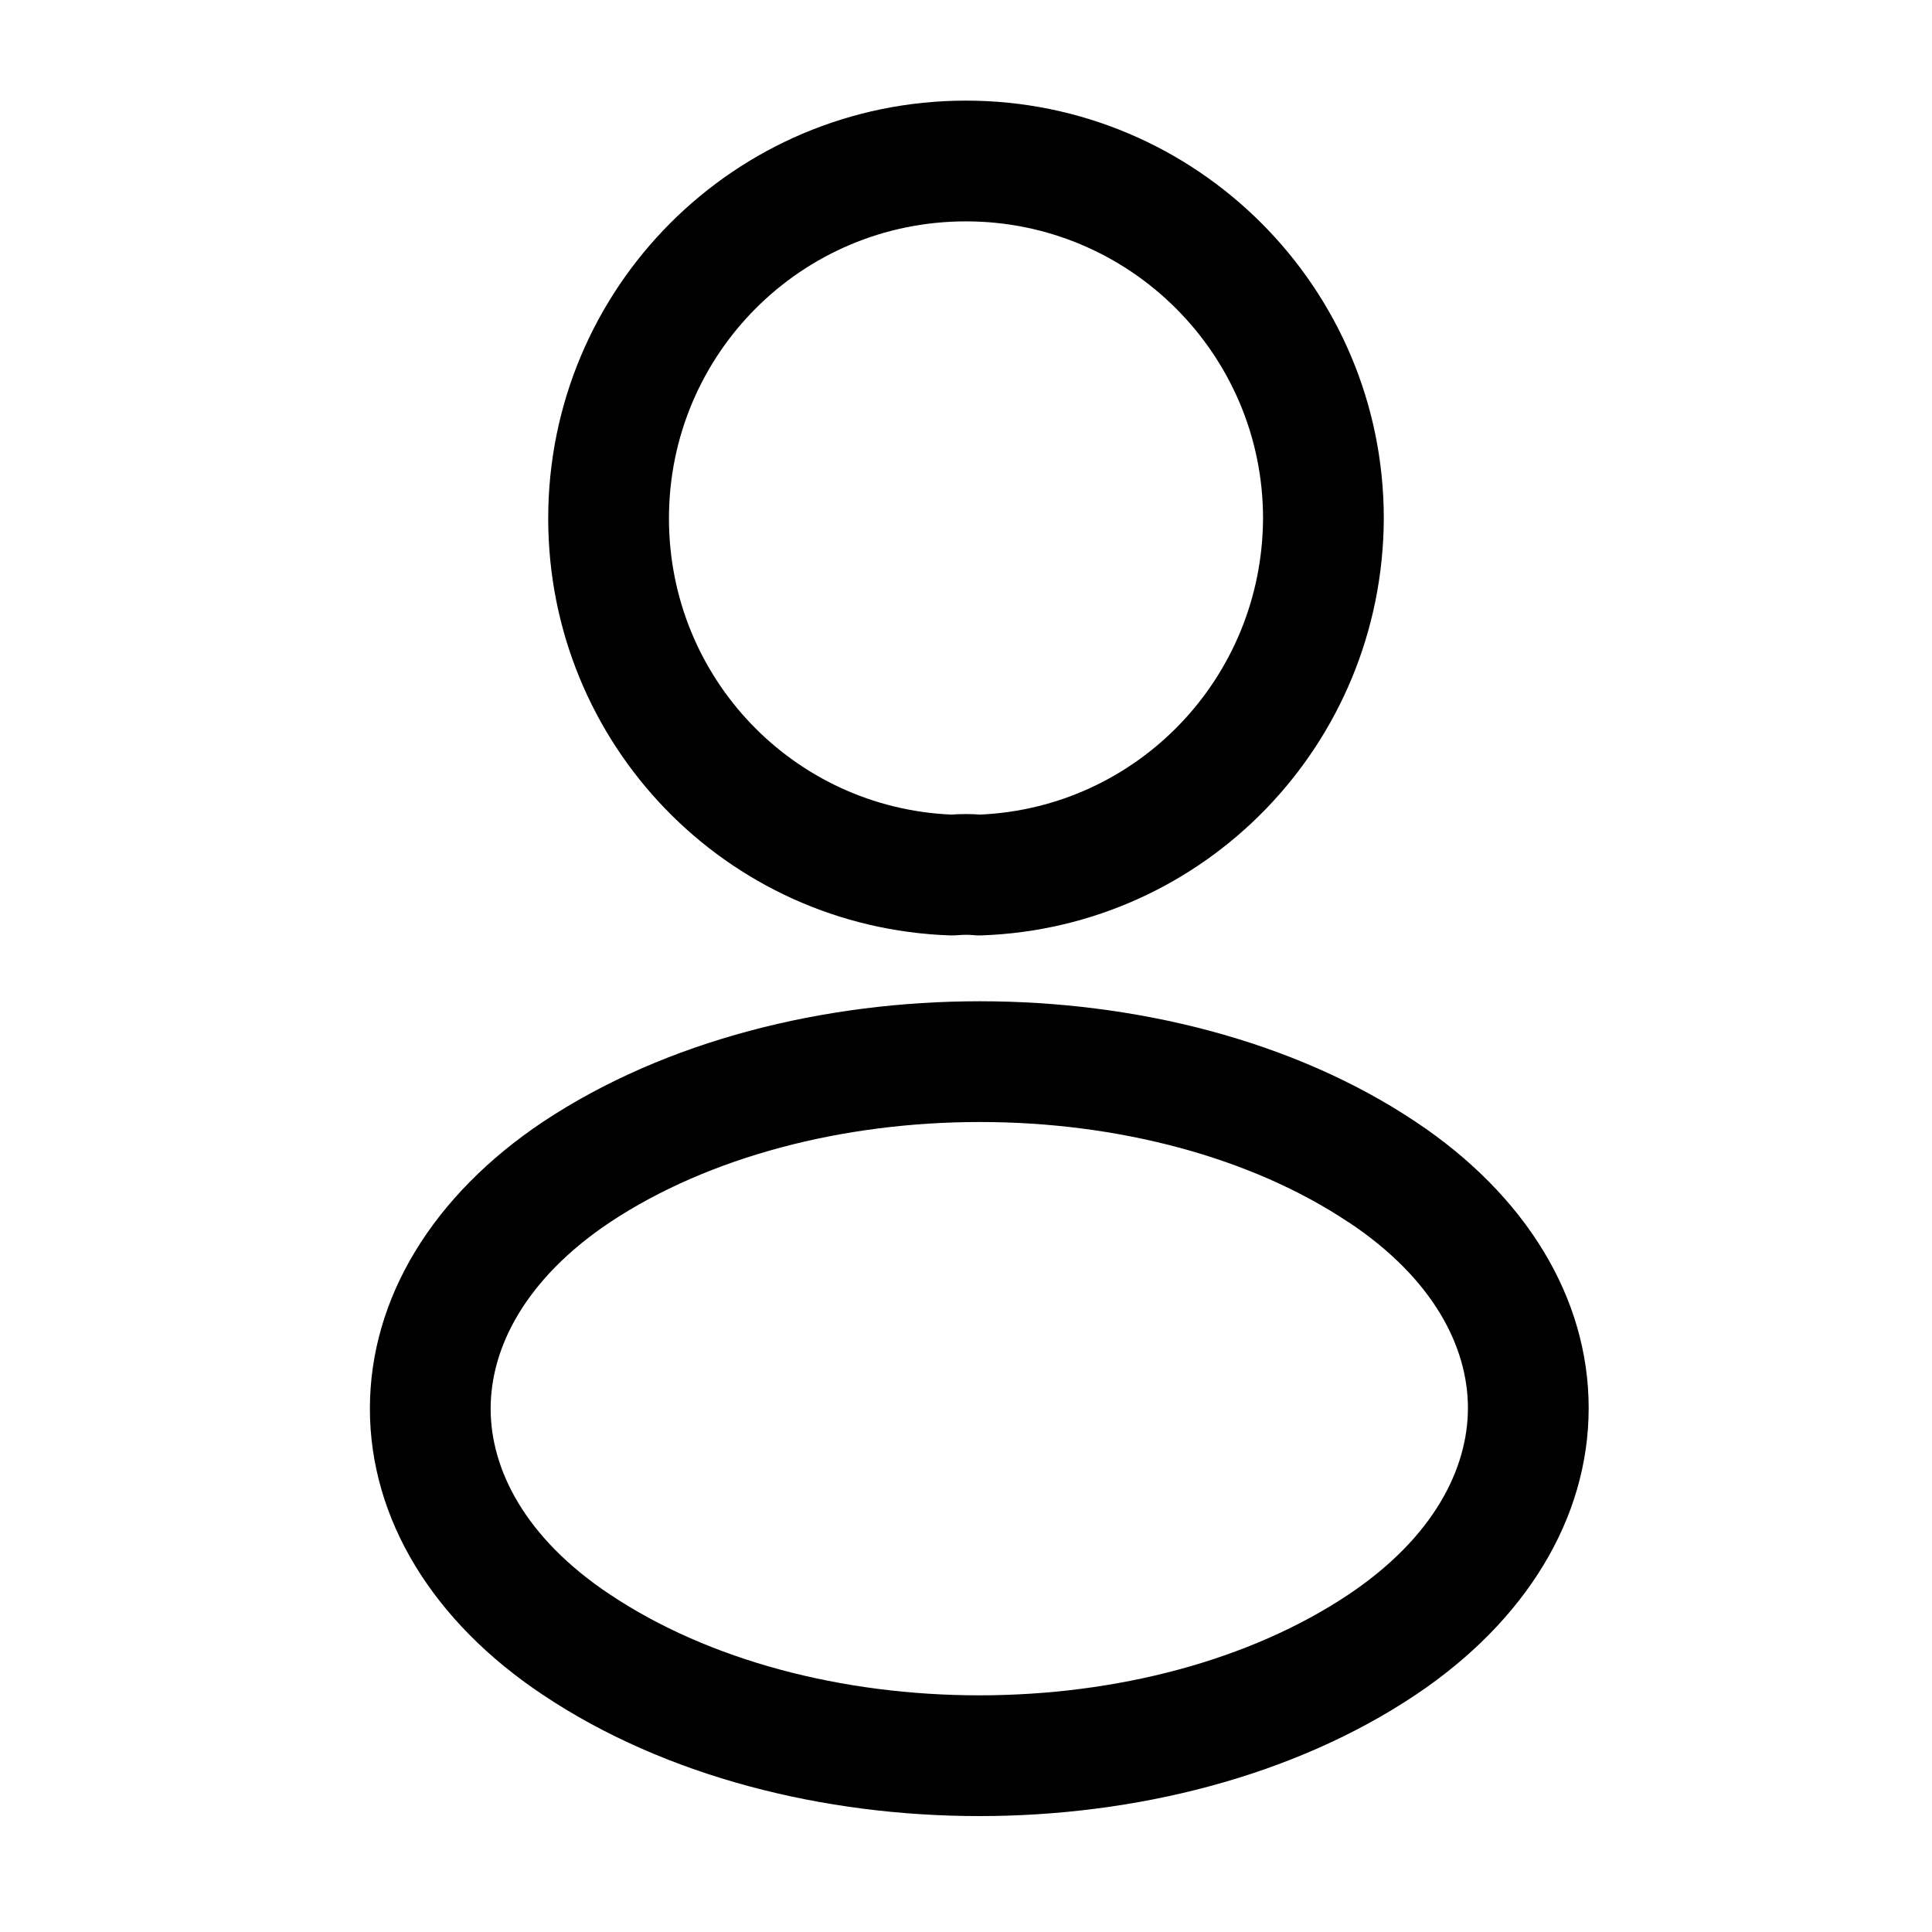
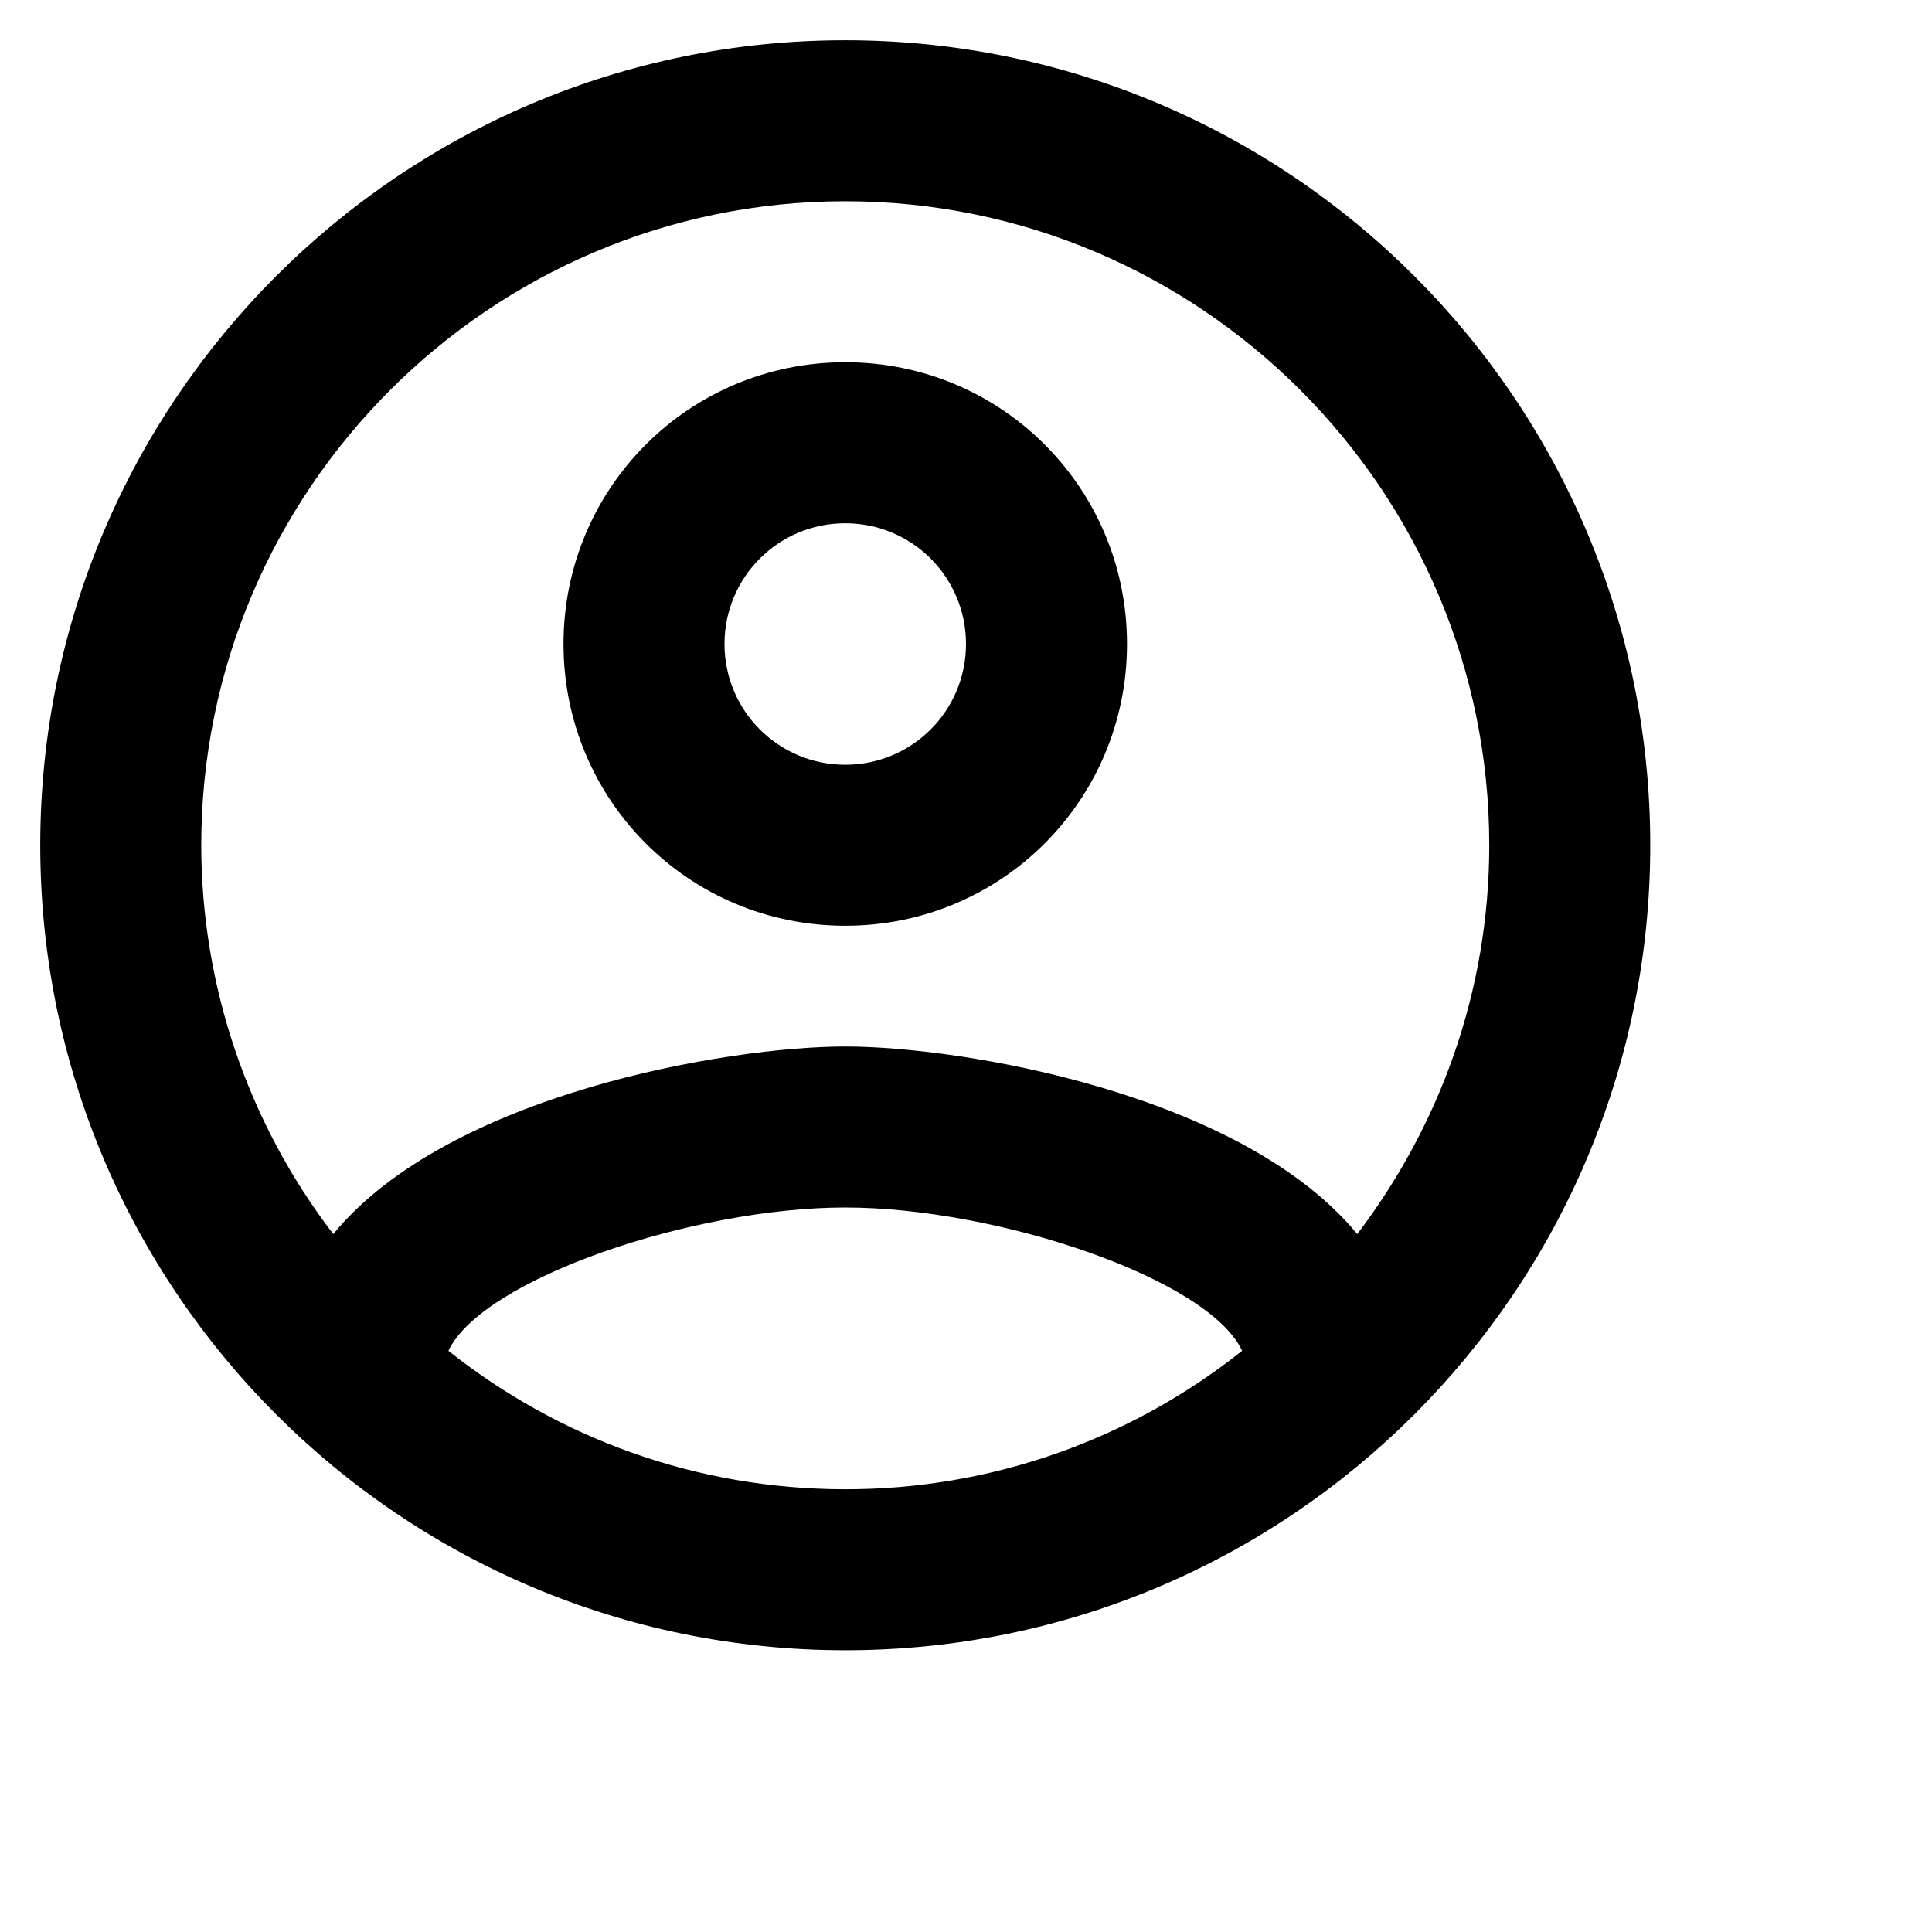
<svg xmlns="http://www.w3.org/2000/svg" id="profile" viewBox="0 0 24 24">
-   <path fill-rule="evenodd" clip-rule="evenodd" d="M12 1.25C9.125 1.25 6.81 3.577 6.81 6.44C6.81 9.243 9.02 11.526 11.805 11.62C11.836 11.621 11.867 11.62 11.898 11.617C11.965 11.611 12.037 11.611 12.085 11.616C12.118 11.62 12.152 11.621 12.185 11.62C14.971 11.526 17.178 9.244 17.19 6.443L17.19 6.44C17.19 3.576 14.864 1.25 12 1.25ZM8.31 6.44C8.31 4.403 9.955 2.75 12 2.75C14.035 2.75 15.689 4.403 15.69 6.438C15.681 8.423 14.131 10.031 12.177 10.119C12.059 10.11 11.934 10.111 11.815 10.119C9.859 10.032 8.31 8.423 8.31 6.44Z" />
-   <path fill-rule="evenodd" clip-rule="evenodd" d="M17.587 13.936C16.067 12.921 14.101 12.438 12.172 12.438C10.244 12.438 8.274 12.921 6.746 13.935L6.743 13.937C5.377 14.851 4.595 16.127 4.595 17.499C4.595 18.87 5.378 20.145 6.744 21.054C8.268 22.073 10.236 22.56 12.165 22.56C14.094 22.56 16.063 22.073 17.587 21.053C18.952 20.139 19.735 18.863 19.735 17.491C19.735 16.12 18.952 14.845 17.587 13.936ZM6.095 17.499C6.095 16.743 6.522 15.89 7.576 15.184C8.807 14.368 10.472 13.938 12.172 13.938C13.874 13.938 15.533 14.369 16.753 15.184L16.755 15.184C17.808 15.885 18.235 16.735 18.235 17.491C18.235 18.247 17.807 19.101 16.753 19.807C15.527 20.627 13.866 21.06 12.165 21.06C10.464 21.06 8.803 20.627 7.577 19.807L7.575 19.806C6.522 19.105 6.095 18.254 6.095 17.499Z" />
+   <path d="M10.5.5C4.98.5.5 4.98.5 10.5s4.48 10 10 10 10-4.48 10-10-4.48-10-10-10zM5.57 16.78C6 15.88 8.62 15 10.5 15s4.51.88 4.93 1.78a7.893 7.893 0 01-4.93 1.72c-1.86 0-3.57-.64-4.93-1.72zm11.29-1.45C15.43 13.59 11.96 13 10.5 13s-4.93.59-6.36 2.33A7.95 7.95 0 012.5 10.5c0-4.41 3.59-8 8-8s8 3.59 8 8c0 1.82-.62 3.49-1.64 4.83zM10.5 4.5C8.56 4.5 7 6.06 7 8s1.56 3.5 3.5 3.5S14 9.94 14 8s-1.56-3.5-3.5-3.5zm0 5C9.67 9.5 9 8.83 9 8s.67-1.5 1.5-1.5S12 7.17 12 8s-.67 1.5-1.5 1.5z" />
</svg>
